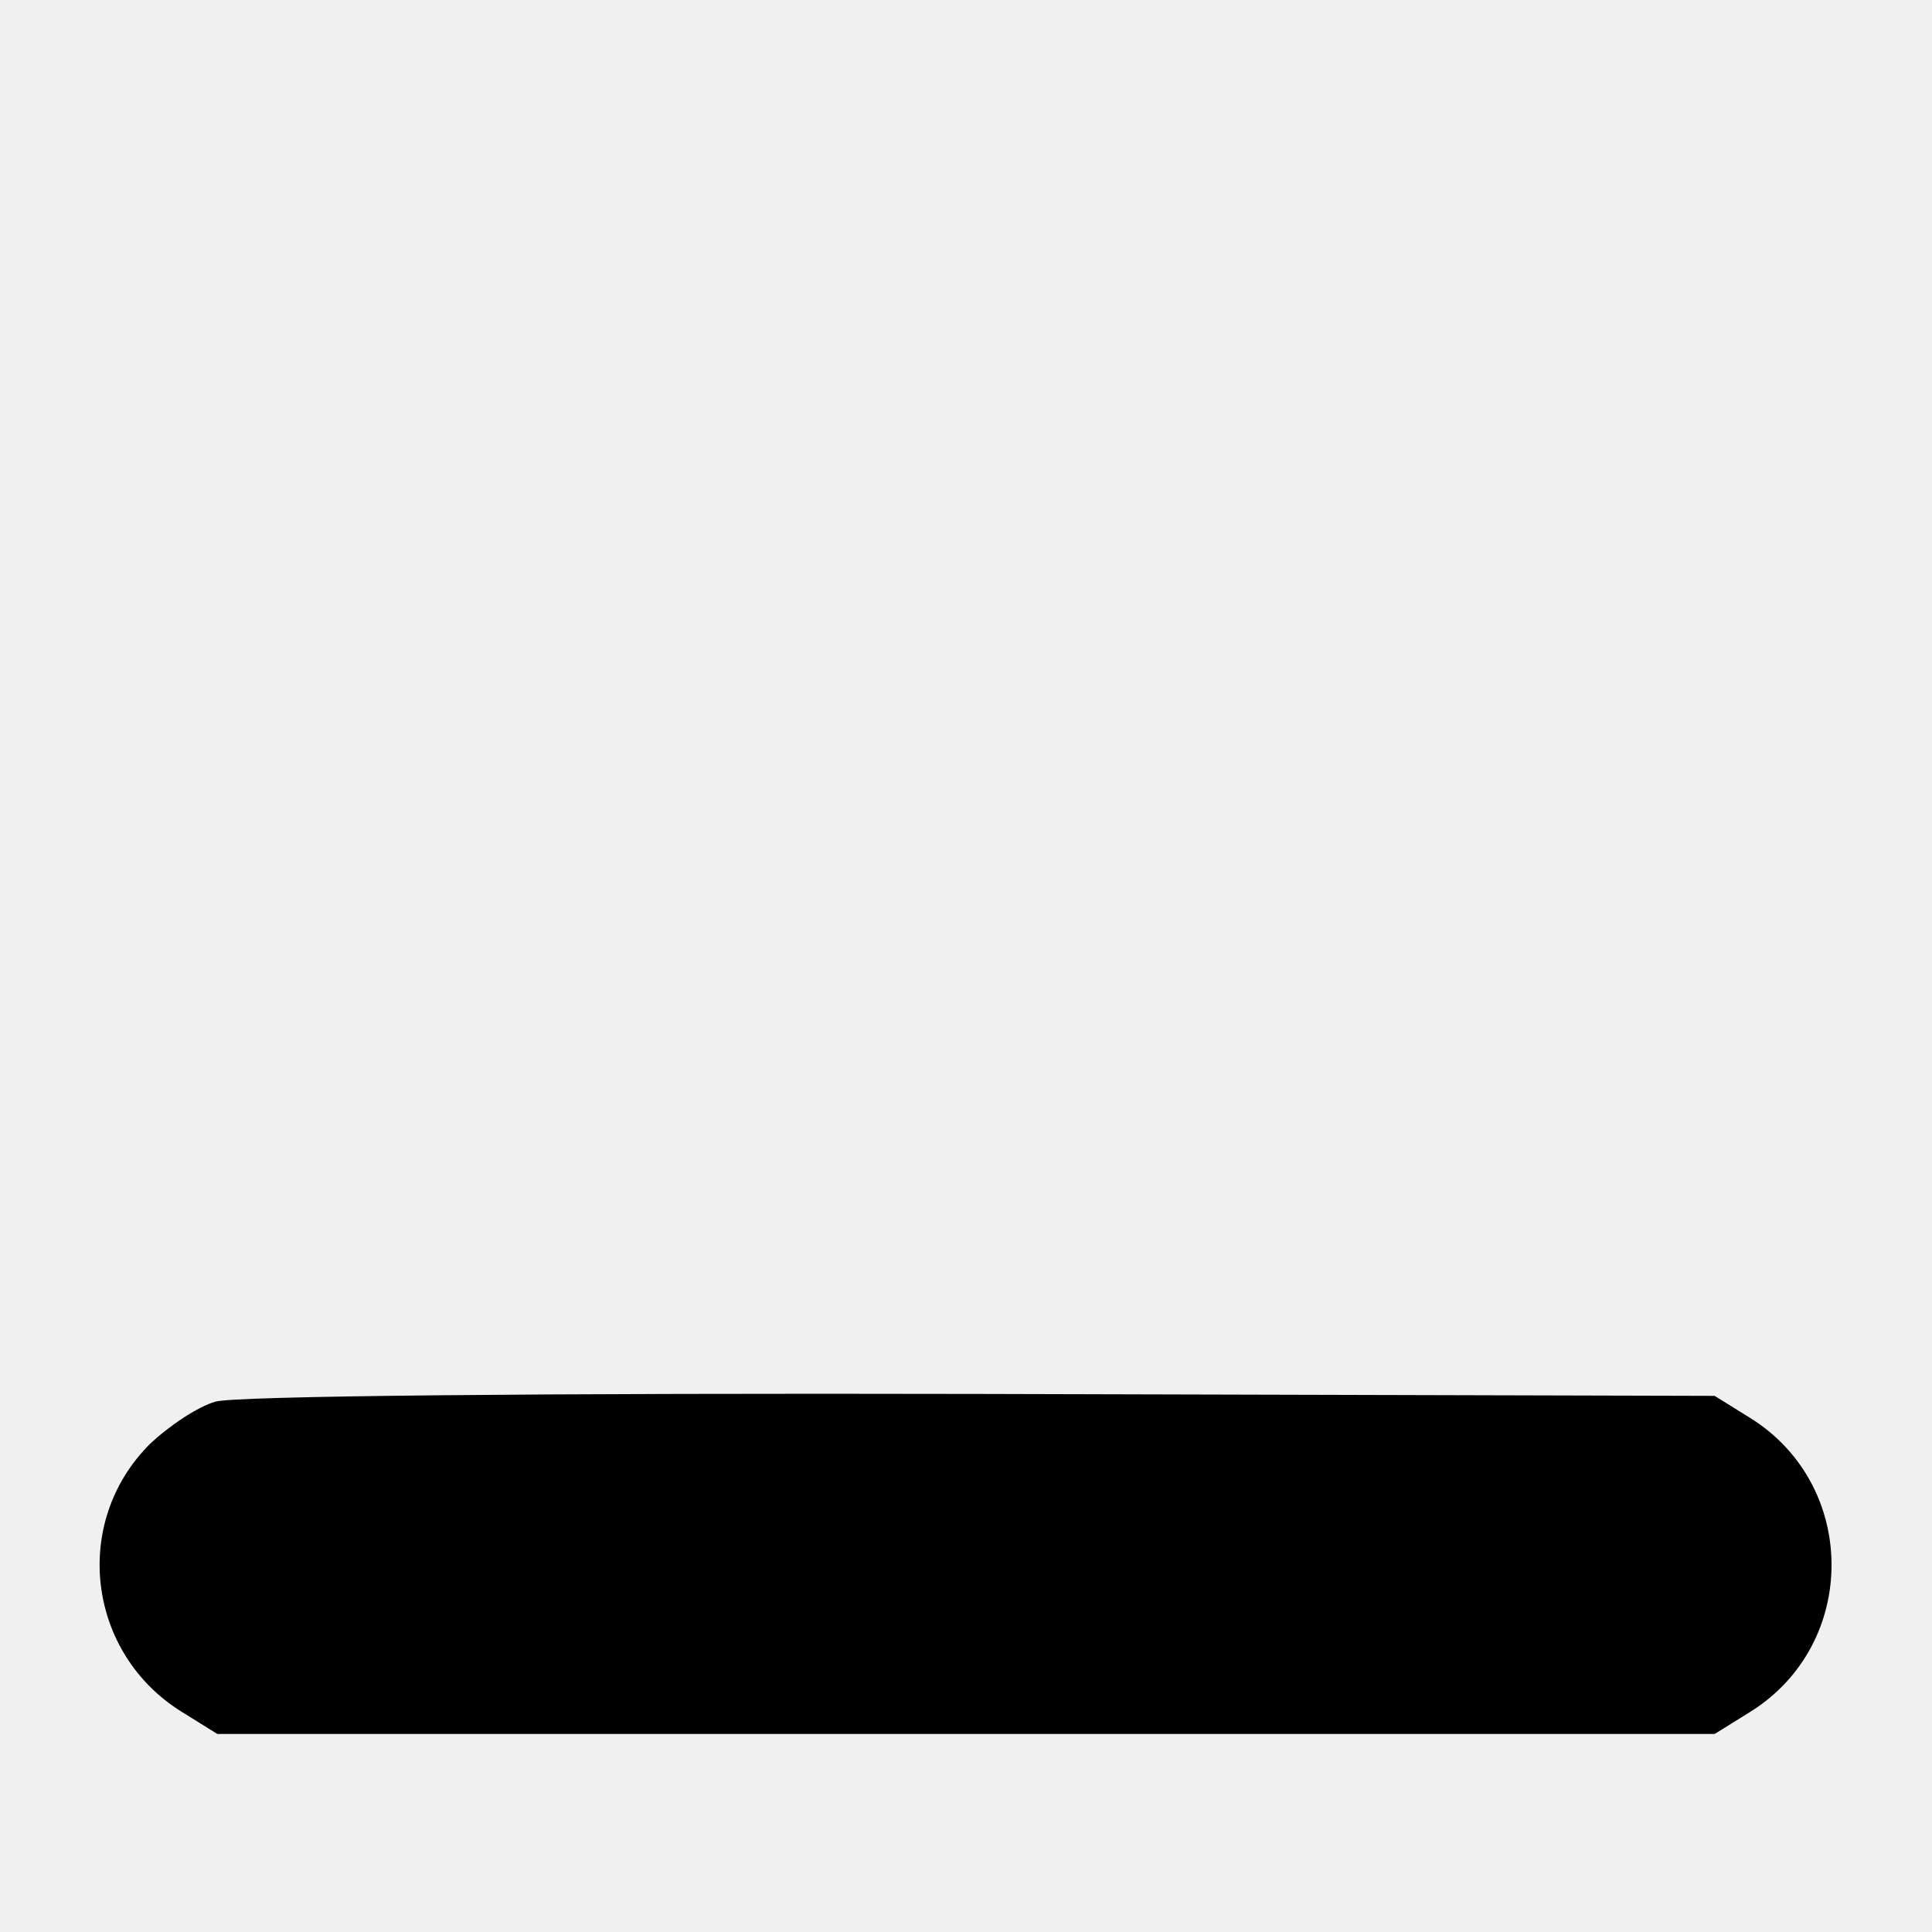
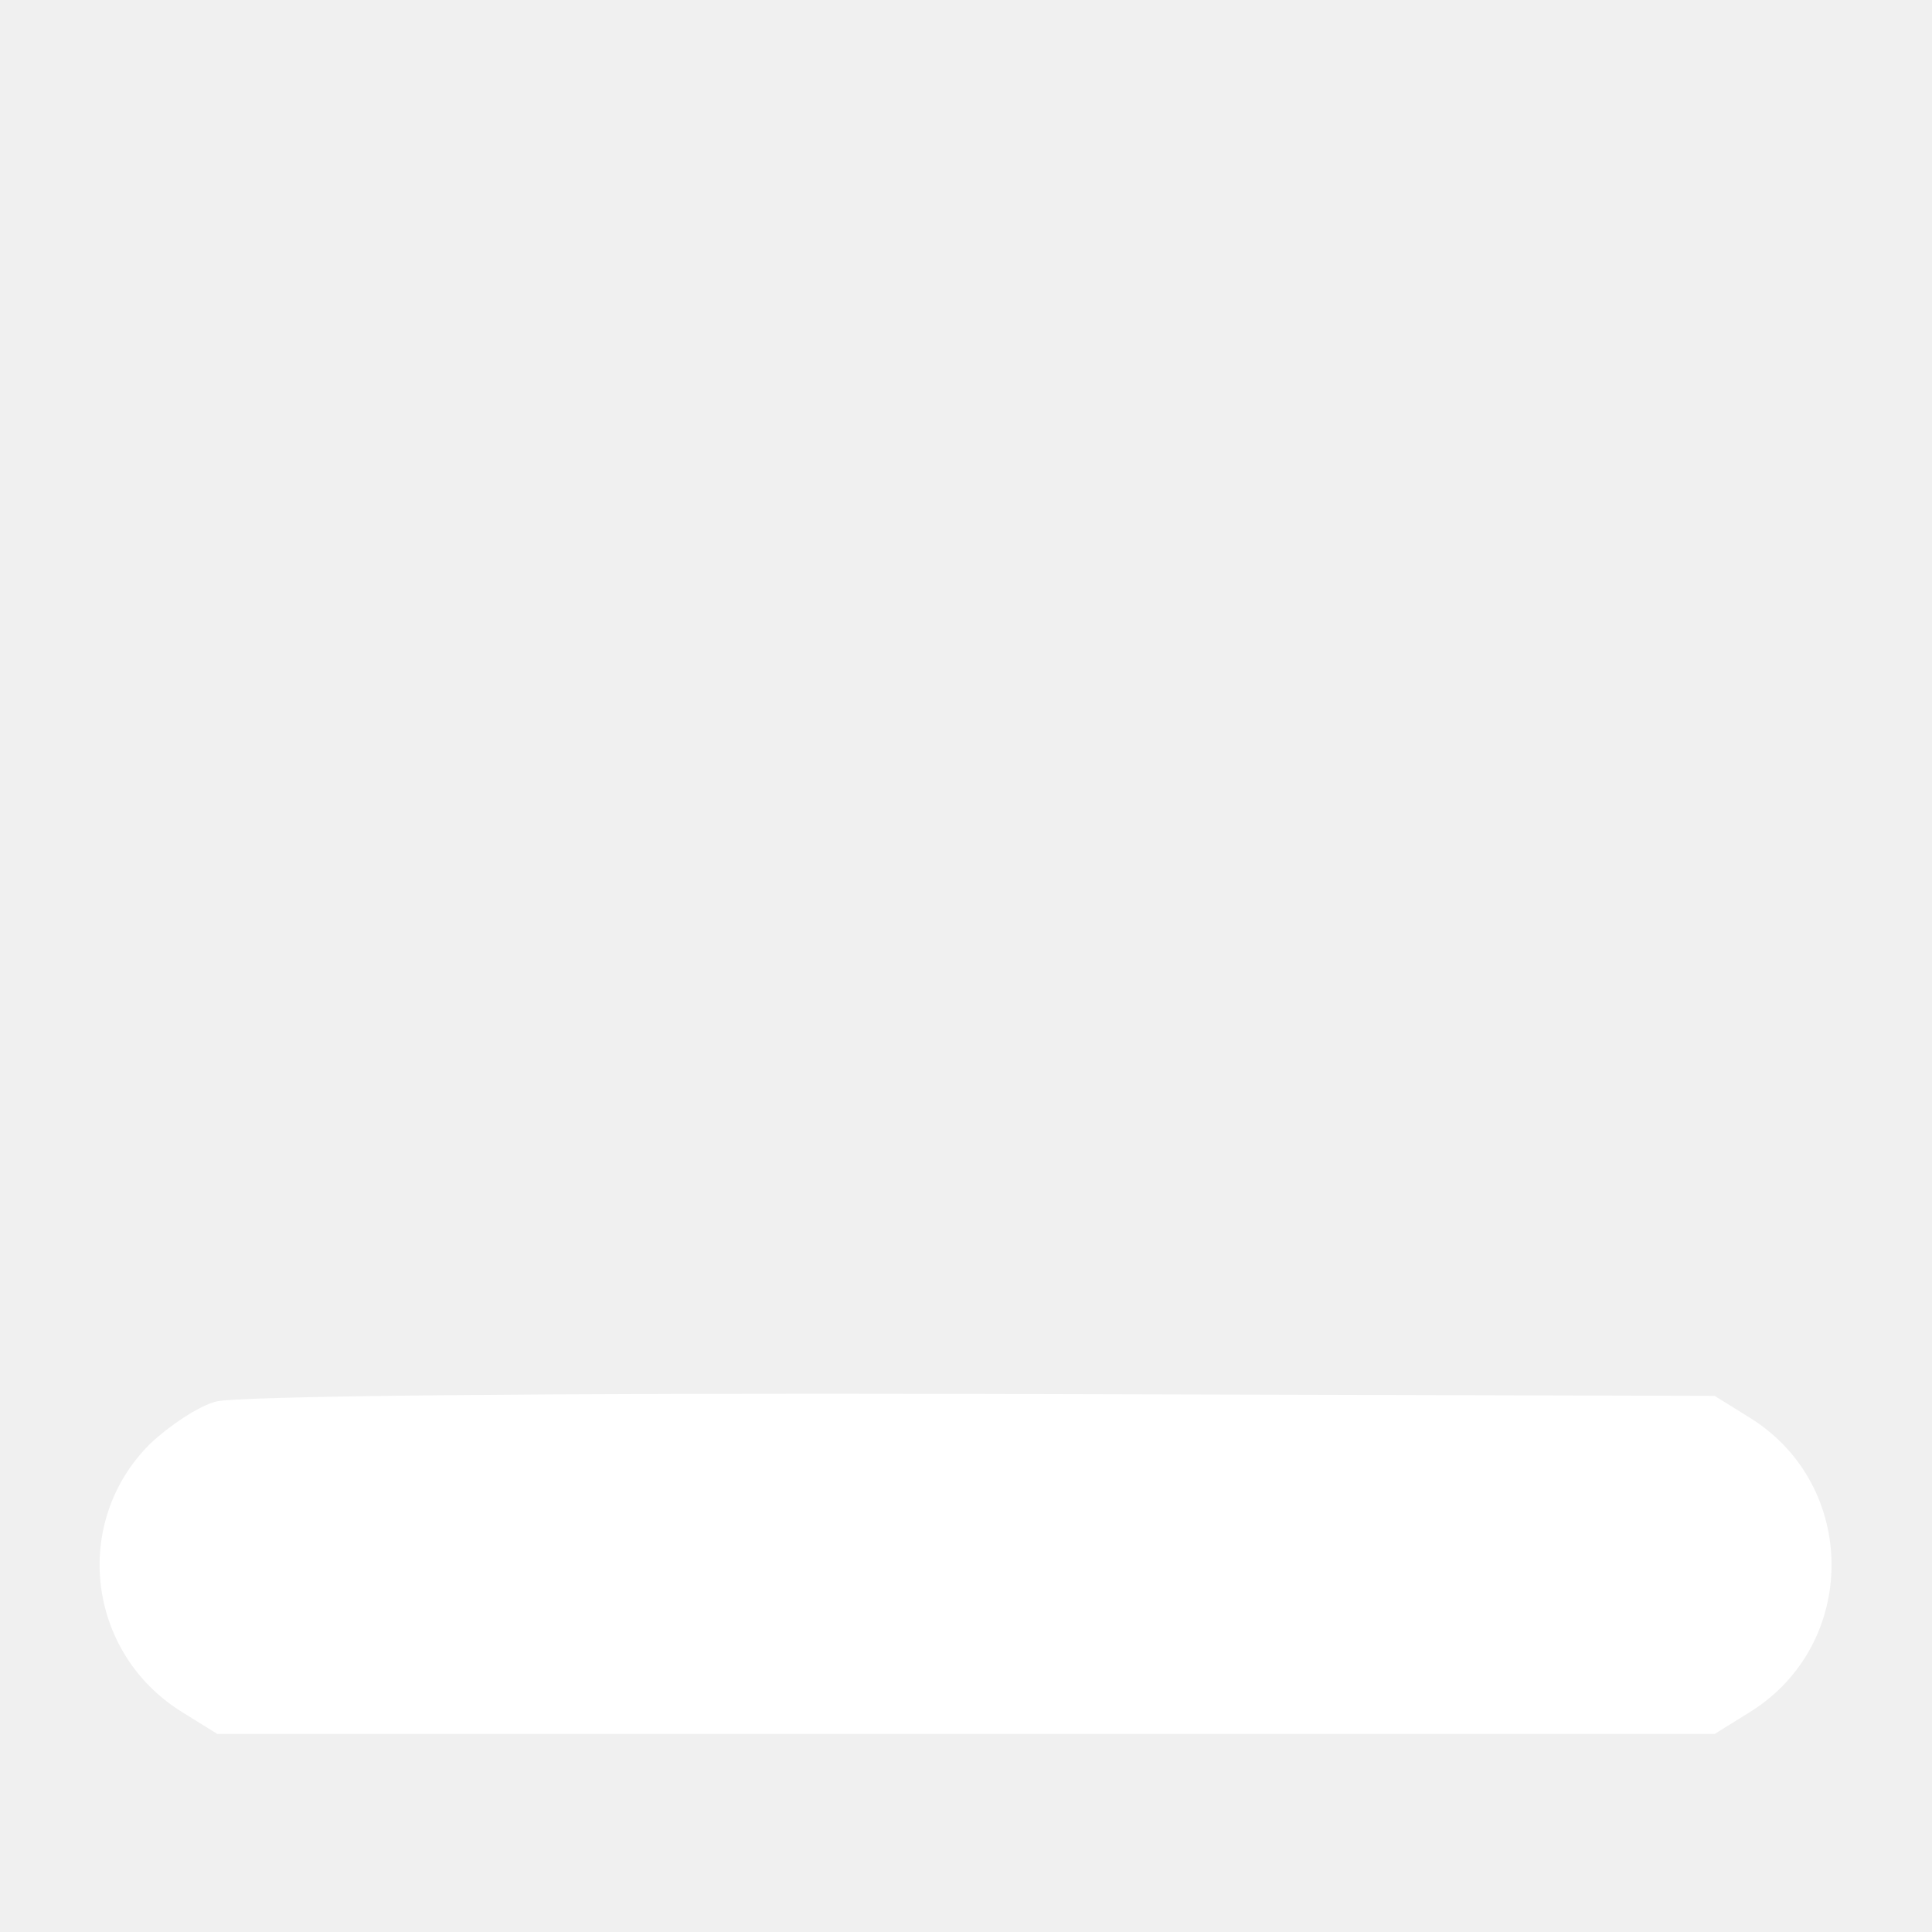
<svg xmlns="http://www.w3.org/2000/svg" version="1.0" width="200pt" height="200pt" viewBox="0 0 200 200" preserveAspectRatio="xMidYMid meet">
-   <g transform="translate(0,200) scale(0.1,-0.1)" fill="#000000" stroke="none">
+   <g transform="translate(0,200) scale(0.1,-0.1)" fill="#fff" stroke="none">
    <path d="M223 549 c-18 -5 -48 -25 -68 -44 -81 -81 -65 -216 33 -277 l37 -23 775 0 775 0 37 23 c112 70 112 234 0 304 l-37 23 -760 2 c-456 1 -773 -2 -792 -8z" />
  </g>
</svg>
